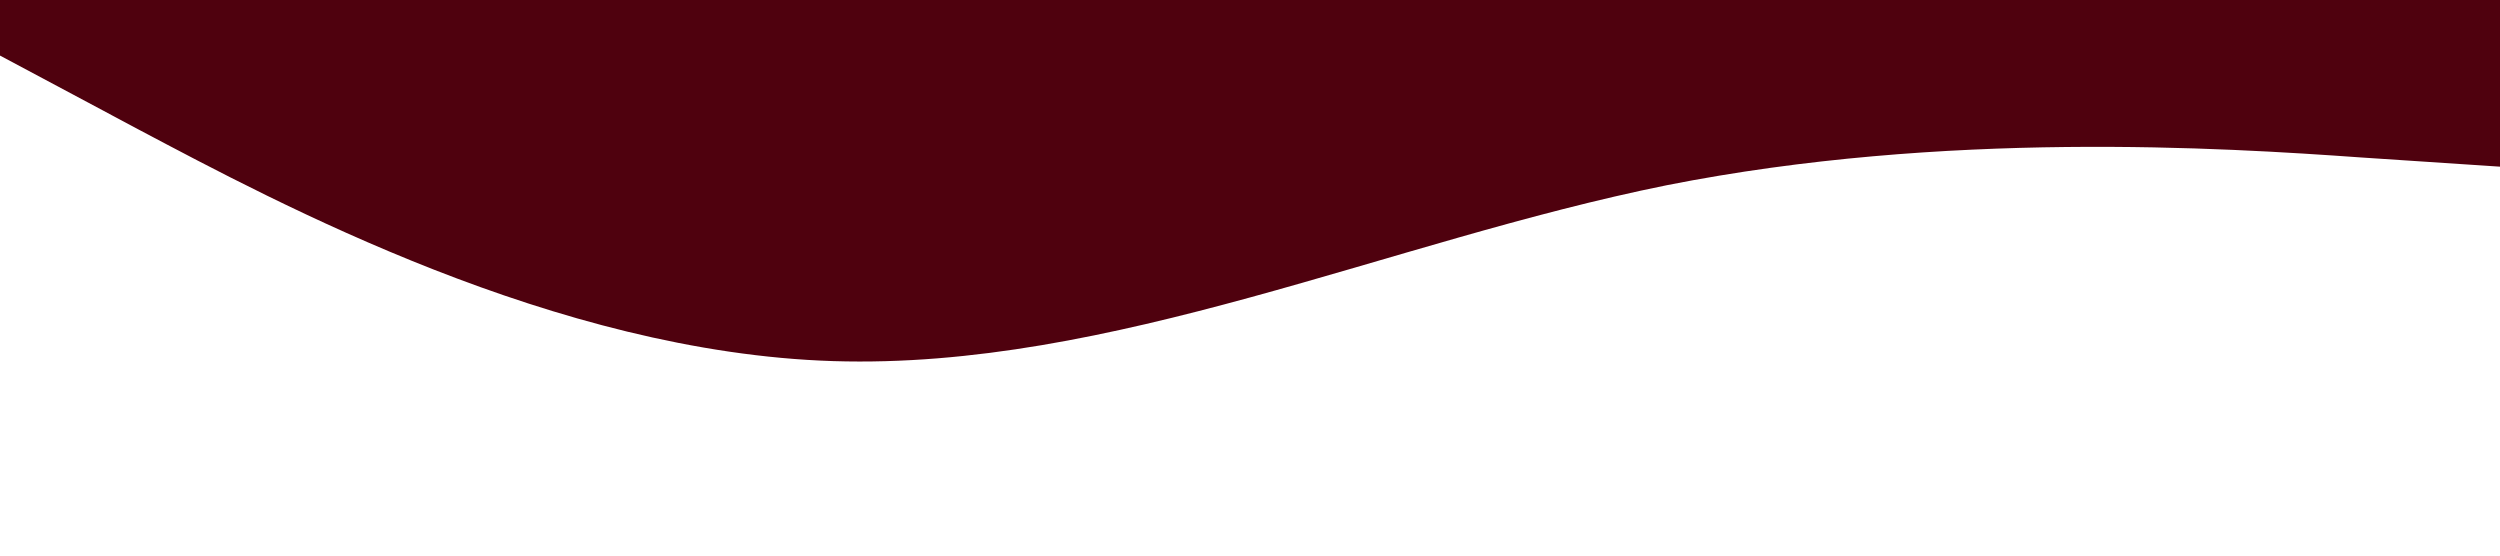
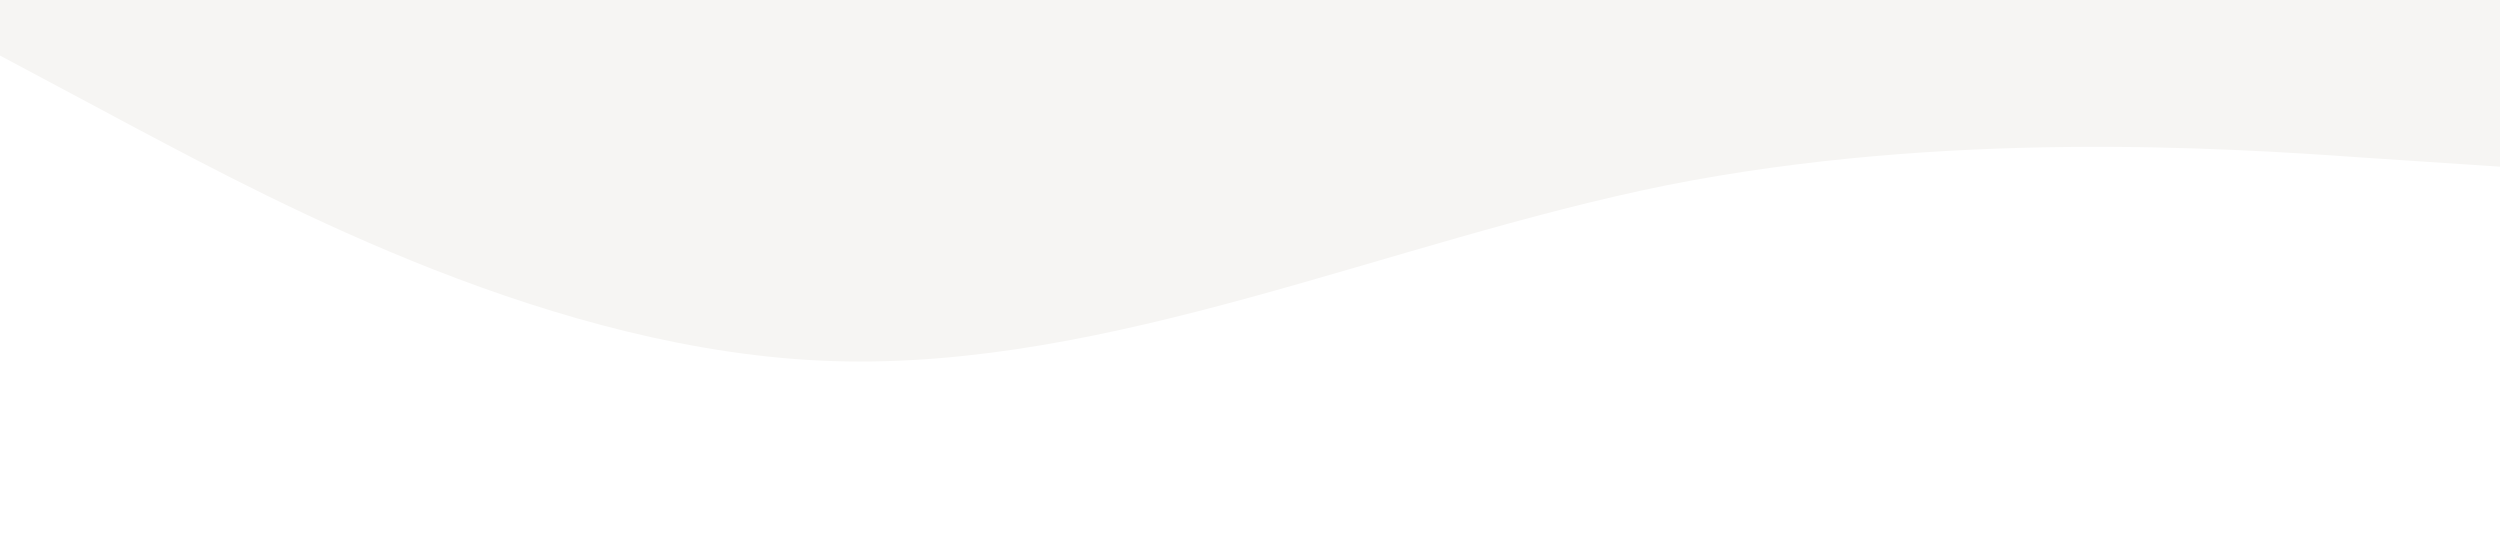
<svg xmlns="http://www.w3.org/2000/svg" viewBox="0 0 1440 320">
-   <path fill="#4f010e" fill-opacity="1" d="M0,32L80,74.7C160,117,320,203,480,208C640,213,800,139,960,106.7C1120,75,1280,85,1360,90.7L1440,96L1440,0L1360,0C1280,0,1120,0,960,0C800,0,640,0,480,0C320,0,160,0,80,0L0,0Z" />
+   <path fill="#f6f5f3" fill-opacity="1" d="M0,32L80,74.7C160,117,320,203,480,208C640,213,800,139,960,106.7C1120,75,1280,85,1360,90.7L1440,96L1440,0L1360,0C1280,0,1120,0,960,0C800,0,640,0,480,0C320,0,160,0,80,0L0,0Z" />
</svg>
